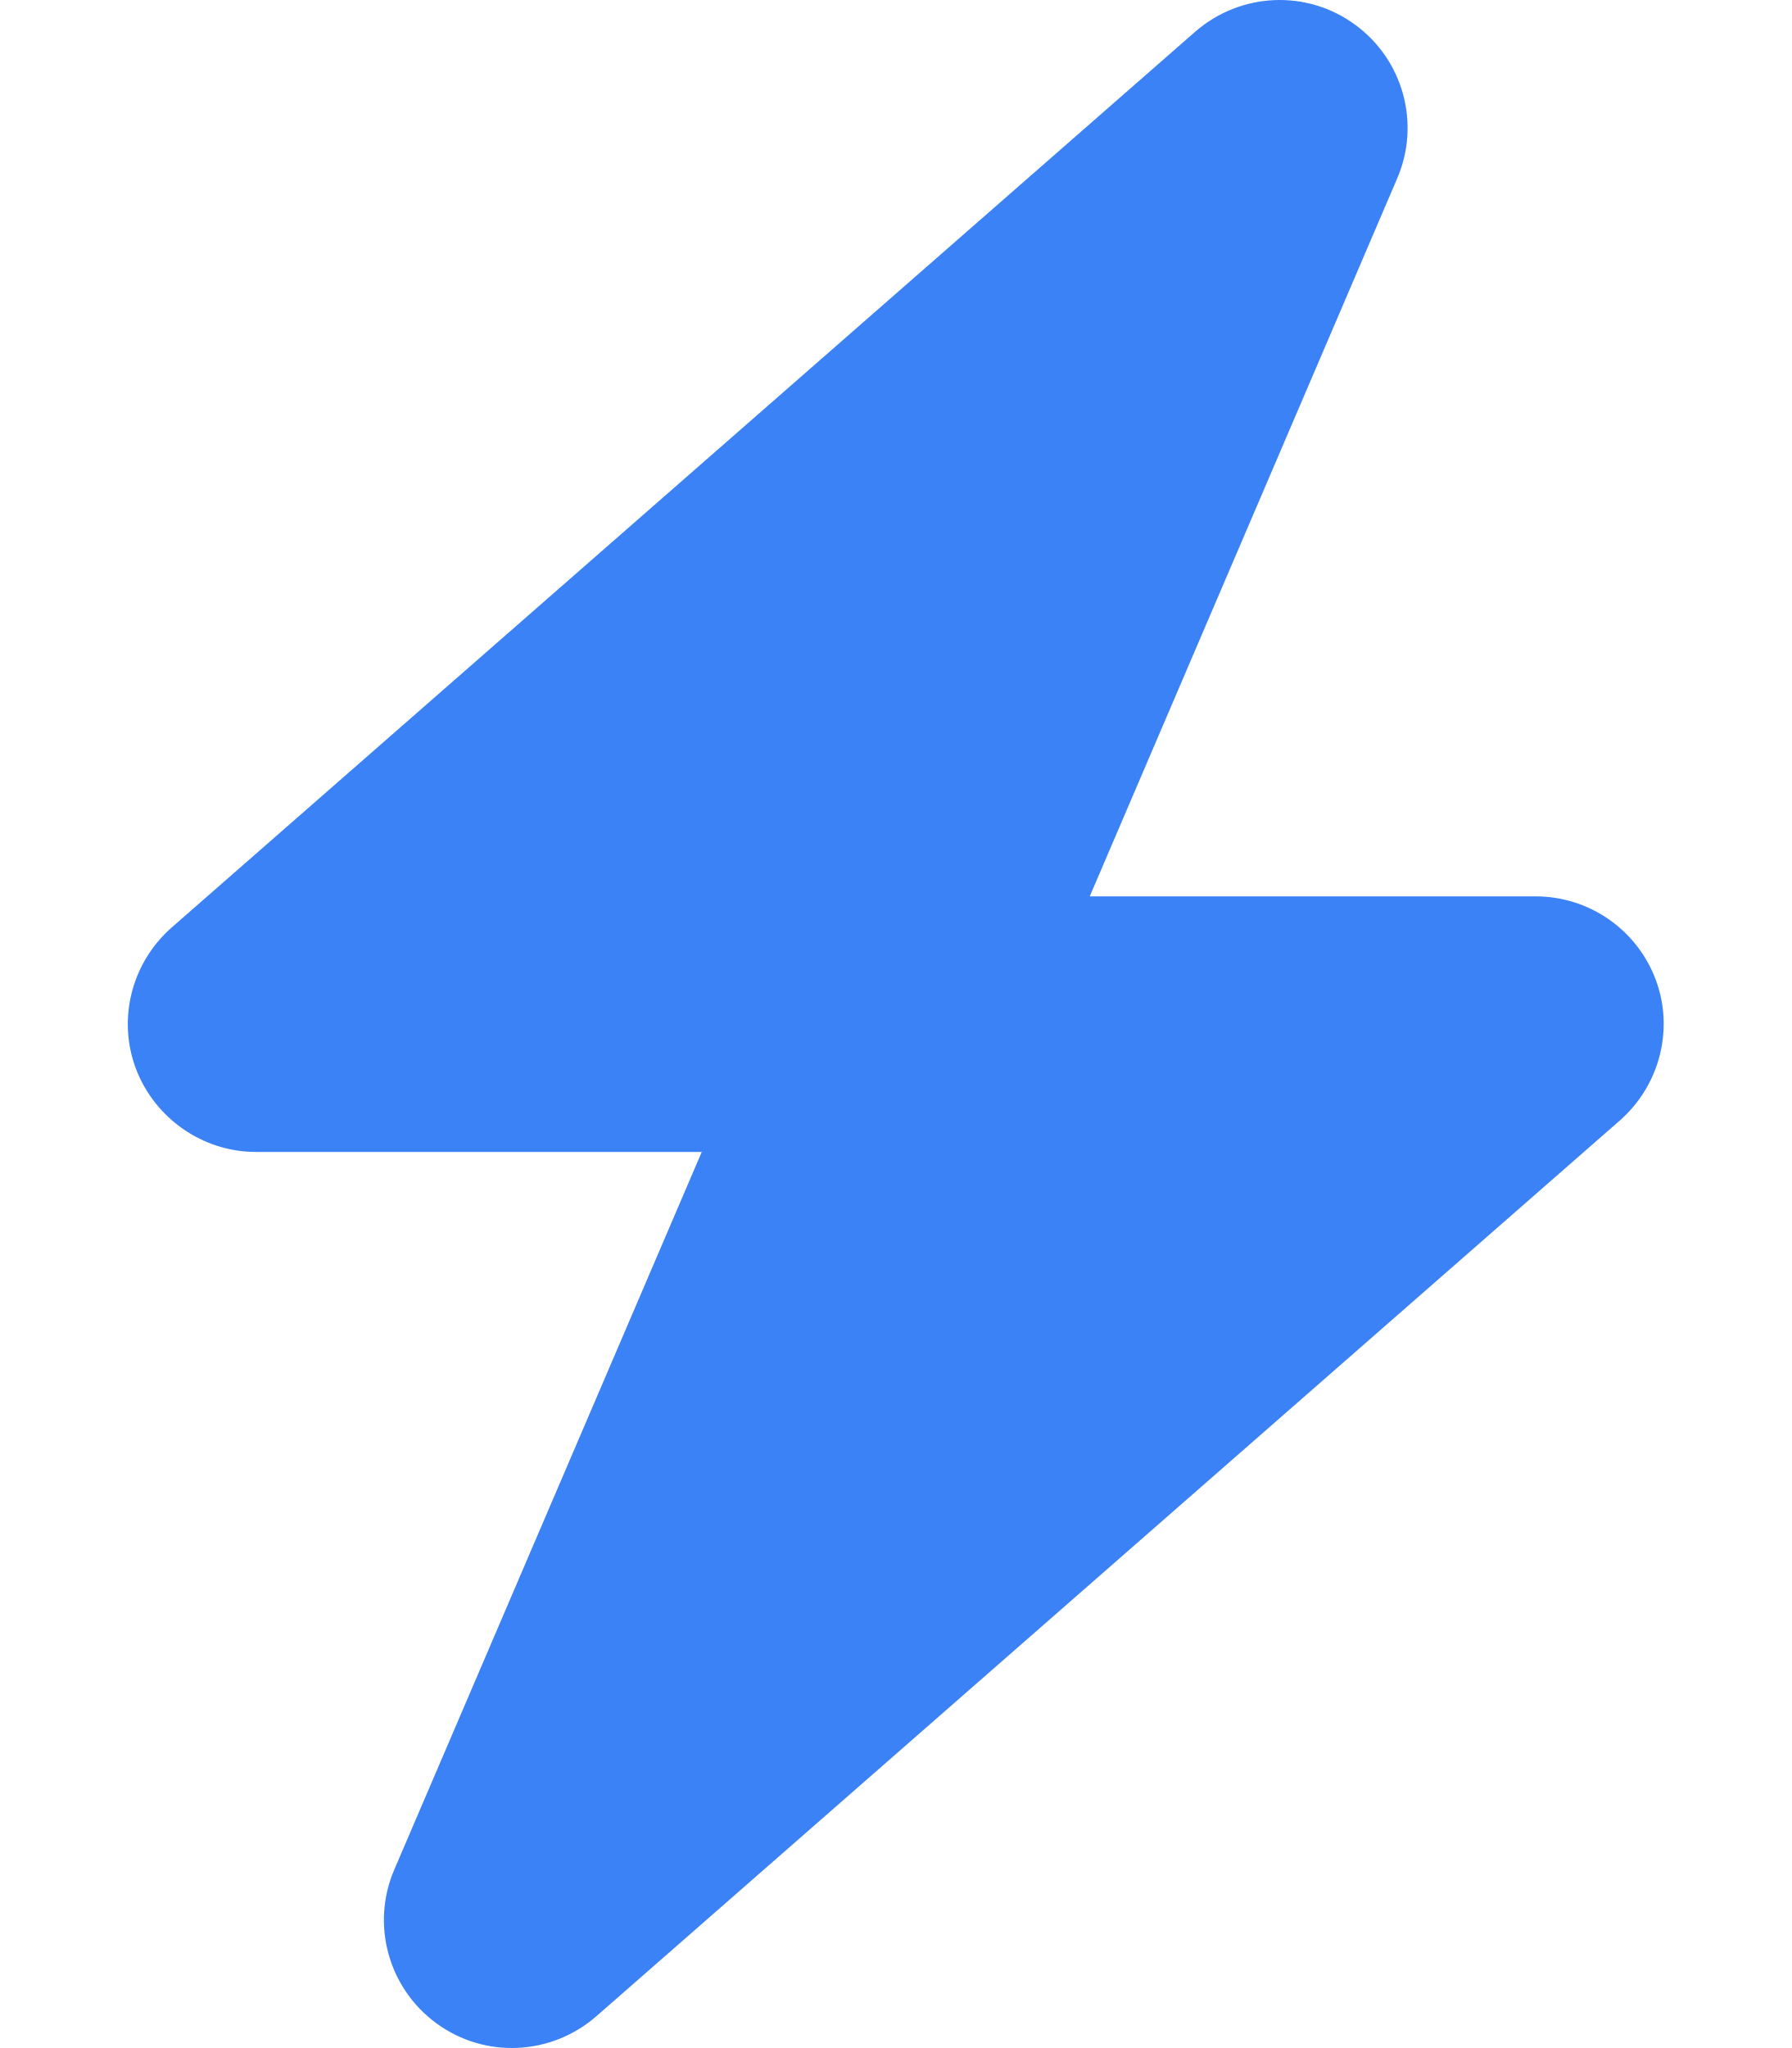
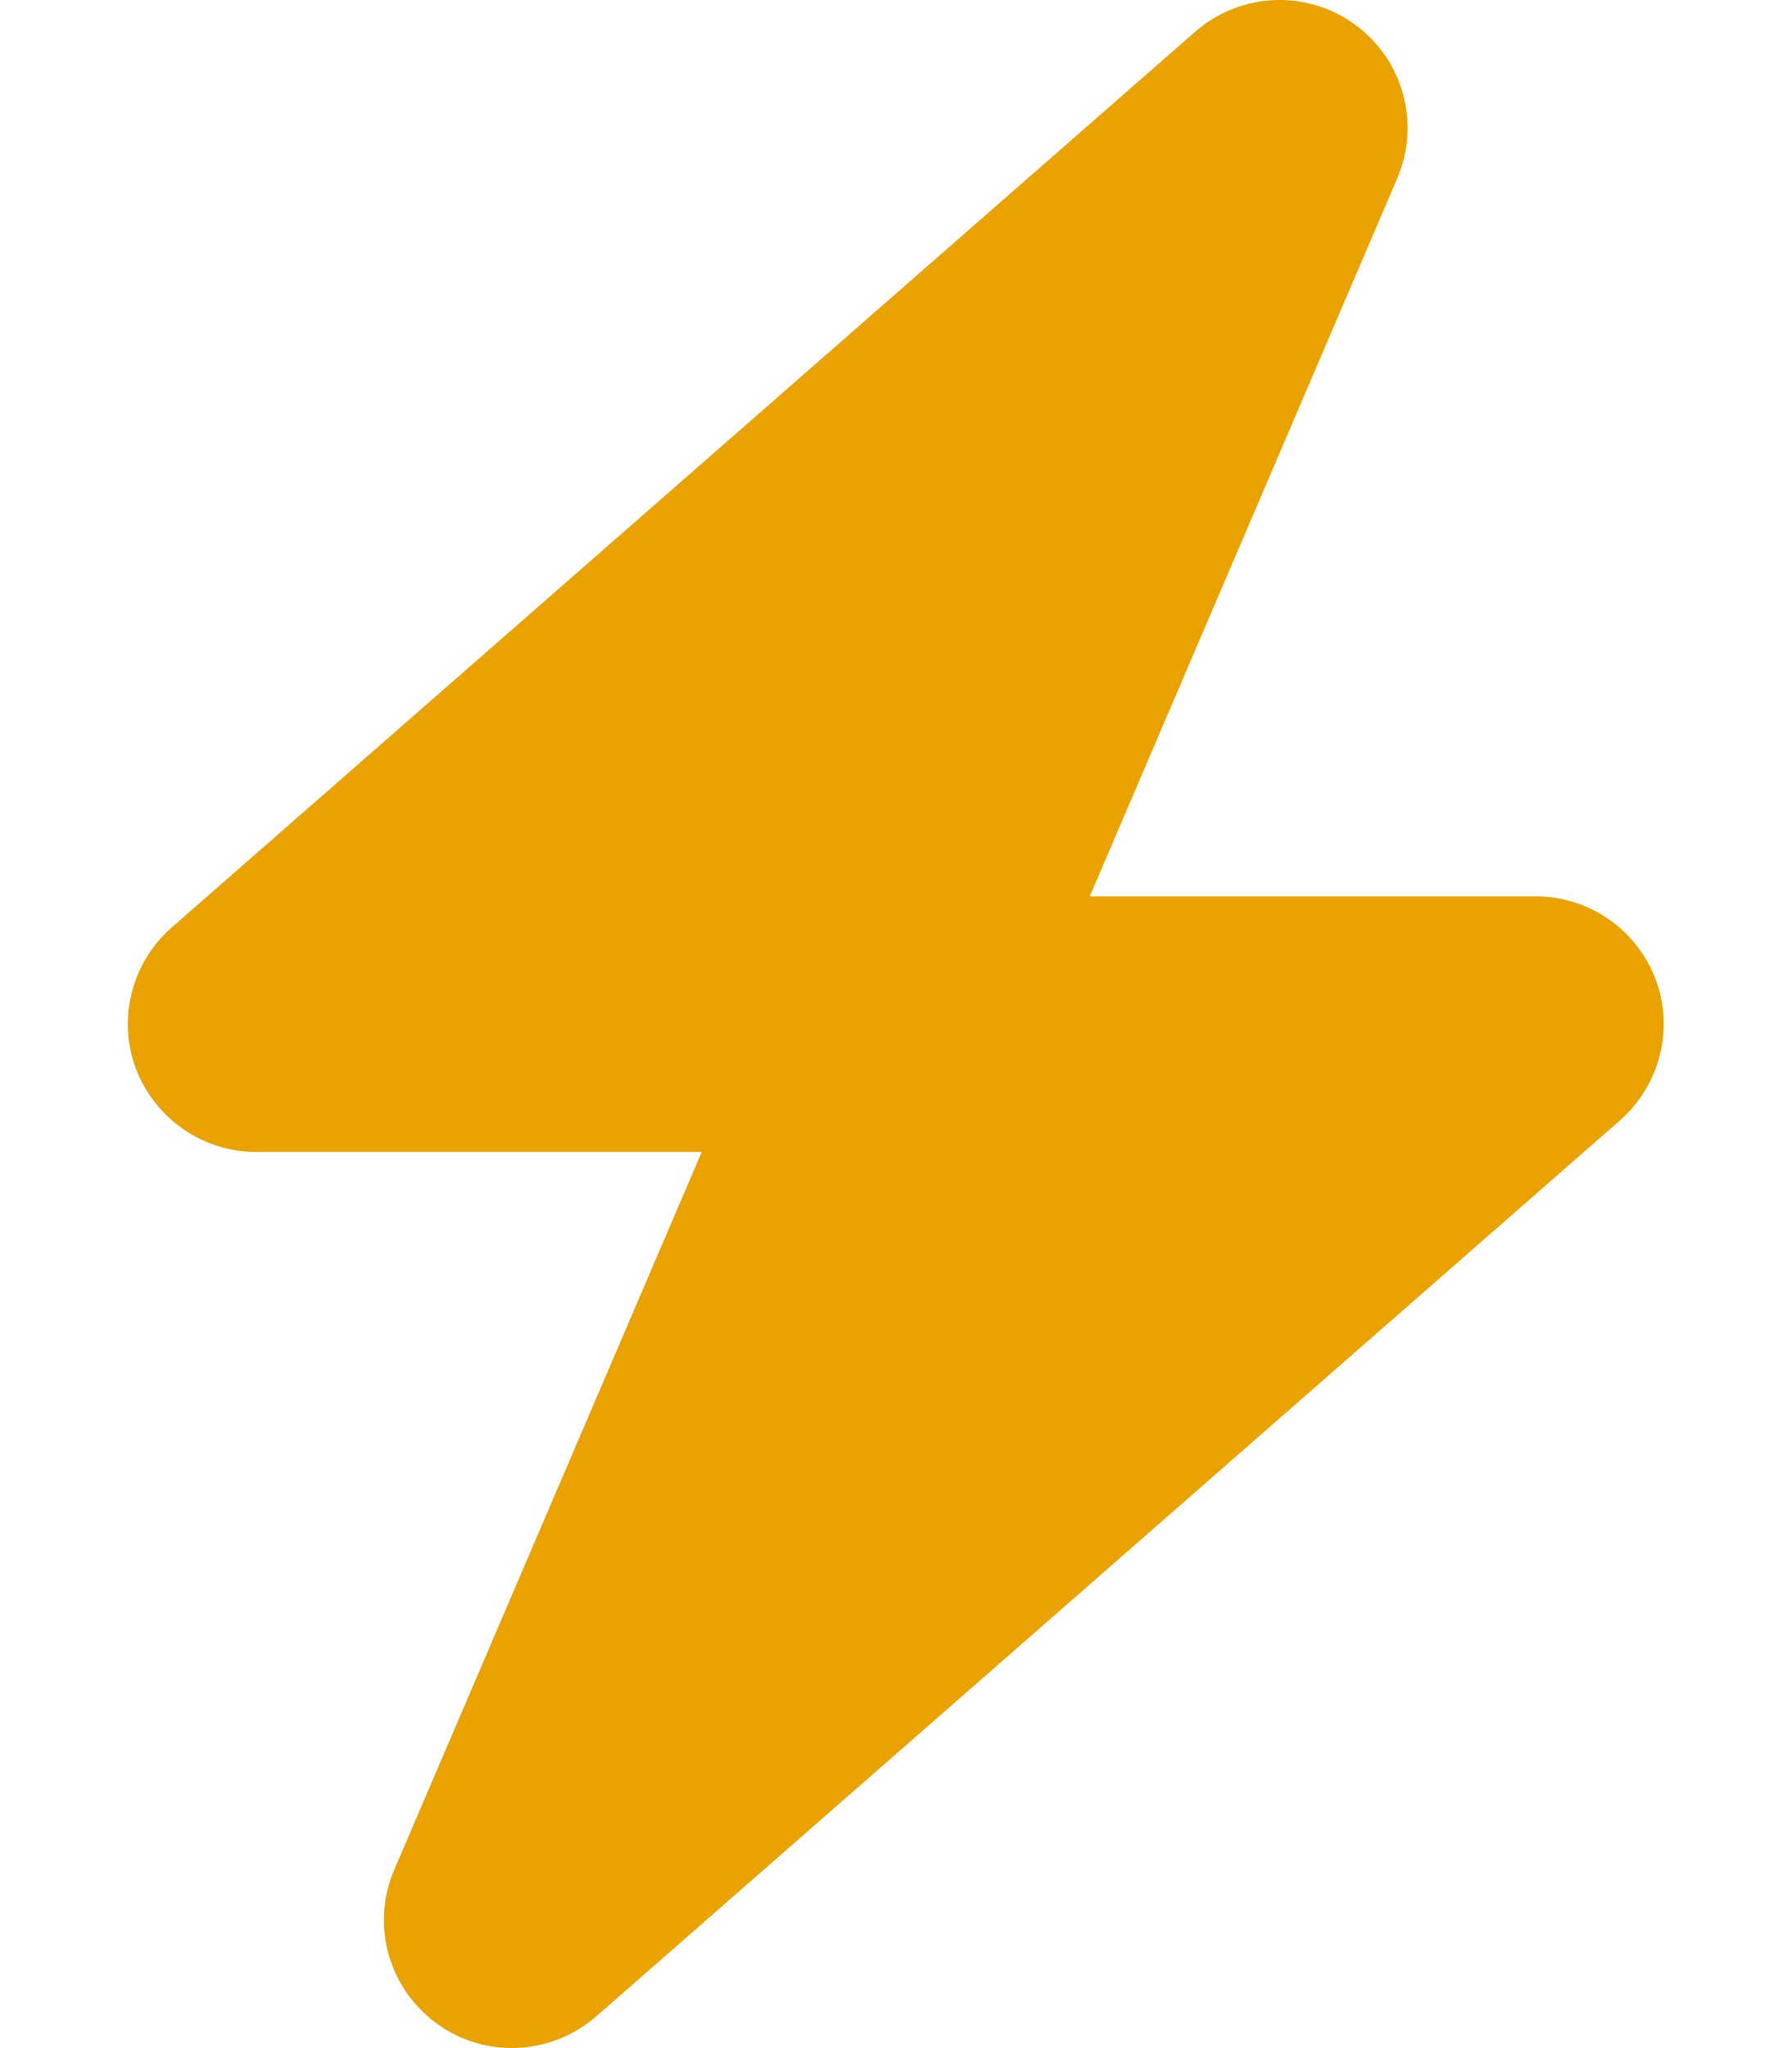
<svg xmlns="http://www.w3.org/2000/svg" preserveAspectRatio="none" overflow="visible" style="display: block;" width="17.5" height="20.001" viewBox="0 0 17.5 20.001" fill="none">
  <g id="Img">
-     <path id="Vector" d="M13.648 1.743C13.879 1.207 13.707 0.582 13.234 0.239C12.762 -0.105 12.117 -0.074 11.676 0.309L1.676 9.059C1.285 9.403 1.145 9.953 1.328 10.438C1.512 10.922 1.98 11.25 2.5 11.25H6.855L3.852 18.258C3.621 18.793 3.793 19.418 4.266 19.762C4.738 20.106 5.383 20.075 5.824 19.692L15.824 10.942C16.215 10.598 16.355 10.047 16.172 9.563C15.988 9.078 15.523 8.754 15 8.754H10.645L13.648 1.743Z" fill="#3B82F6" />
+     <path id="Vector" d="M13.648 1.743C13.879 1.207 13.707 0.582 13.234 0.239C12.762 -0.105 12.117 -0.074 11.676 0.309L1.676 9.059C1.285 9.403 1.145 9.953 1.328 10.438C1.512 10.922 1.98 11.25 2.5 11.25H6.855L3.852 18.258C3.621 18.793 3.793 19.418 4.266 19.762C4.738 20.106 5.383 20.075 5.824 19.692L15.824 10.942C16.215 10.598 16.355 10.047 16.172 9.563C15.988 9.078 15.523 8.754 15 8.754H10.645L13.648 1.743Z" fill="#EAA200" />
  </g>
</svg>
